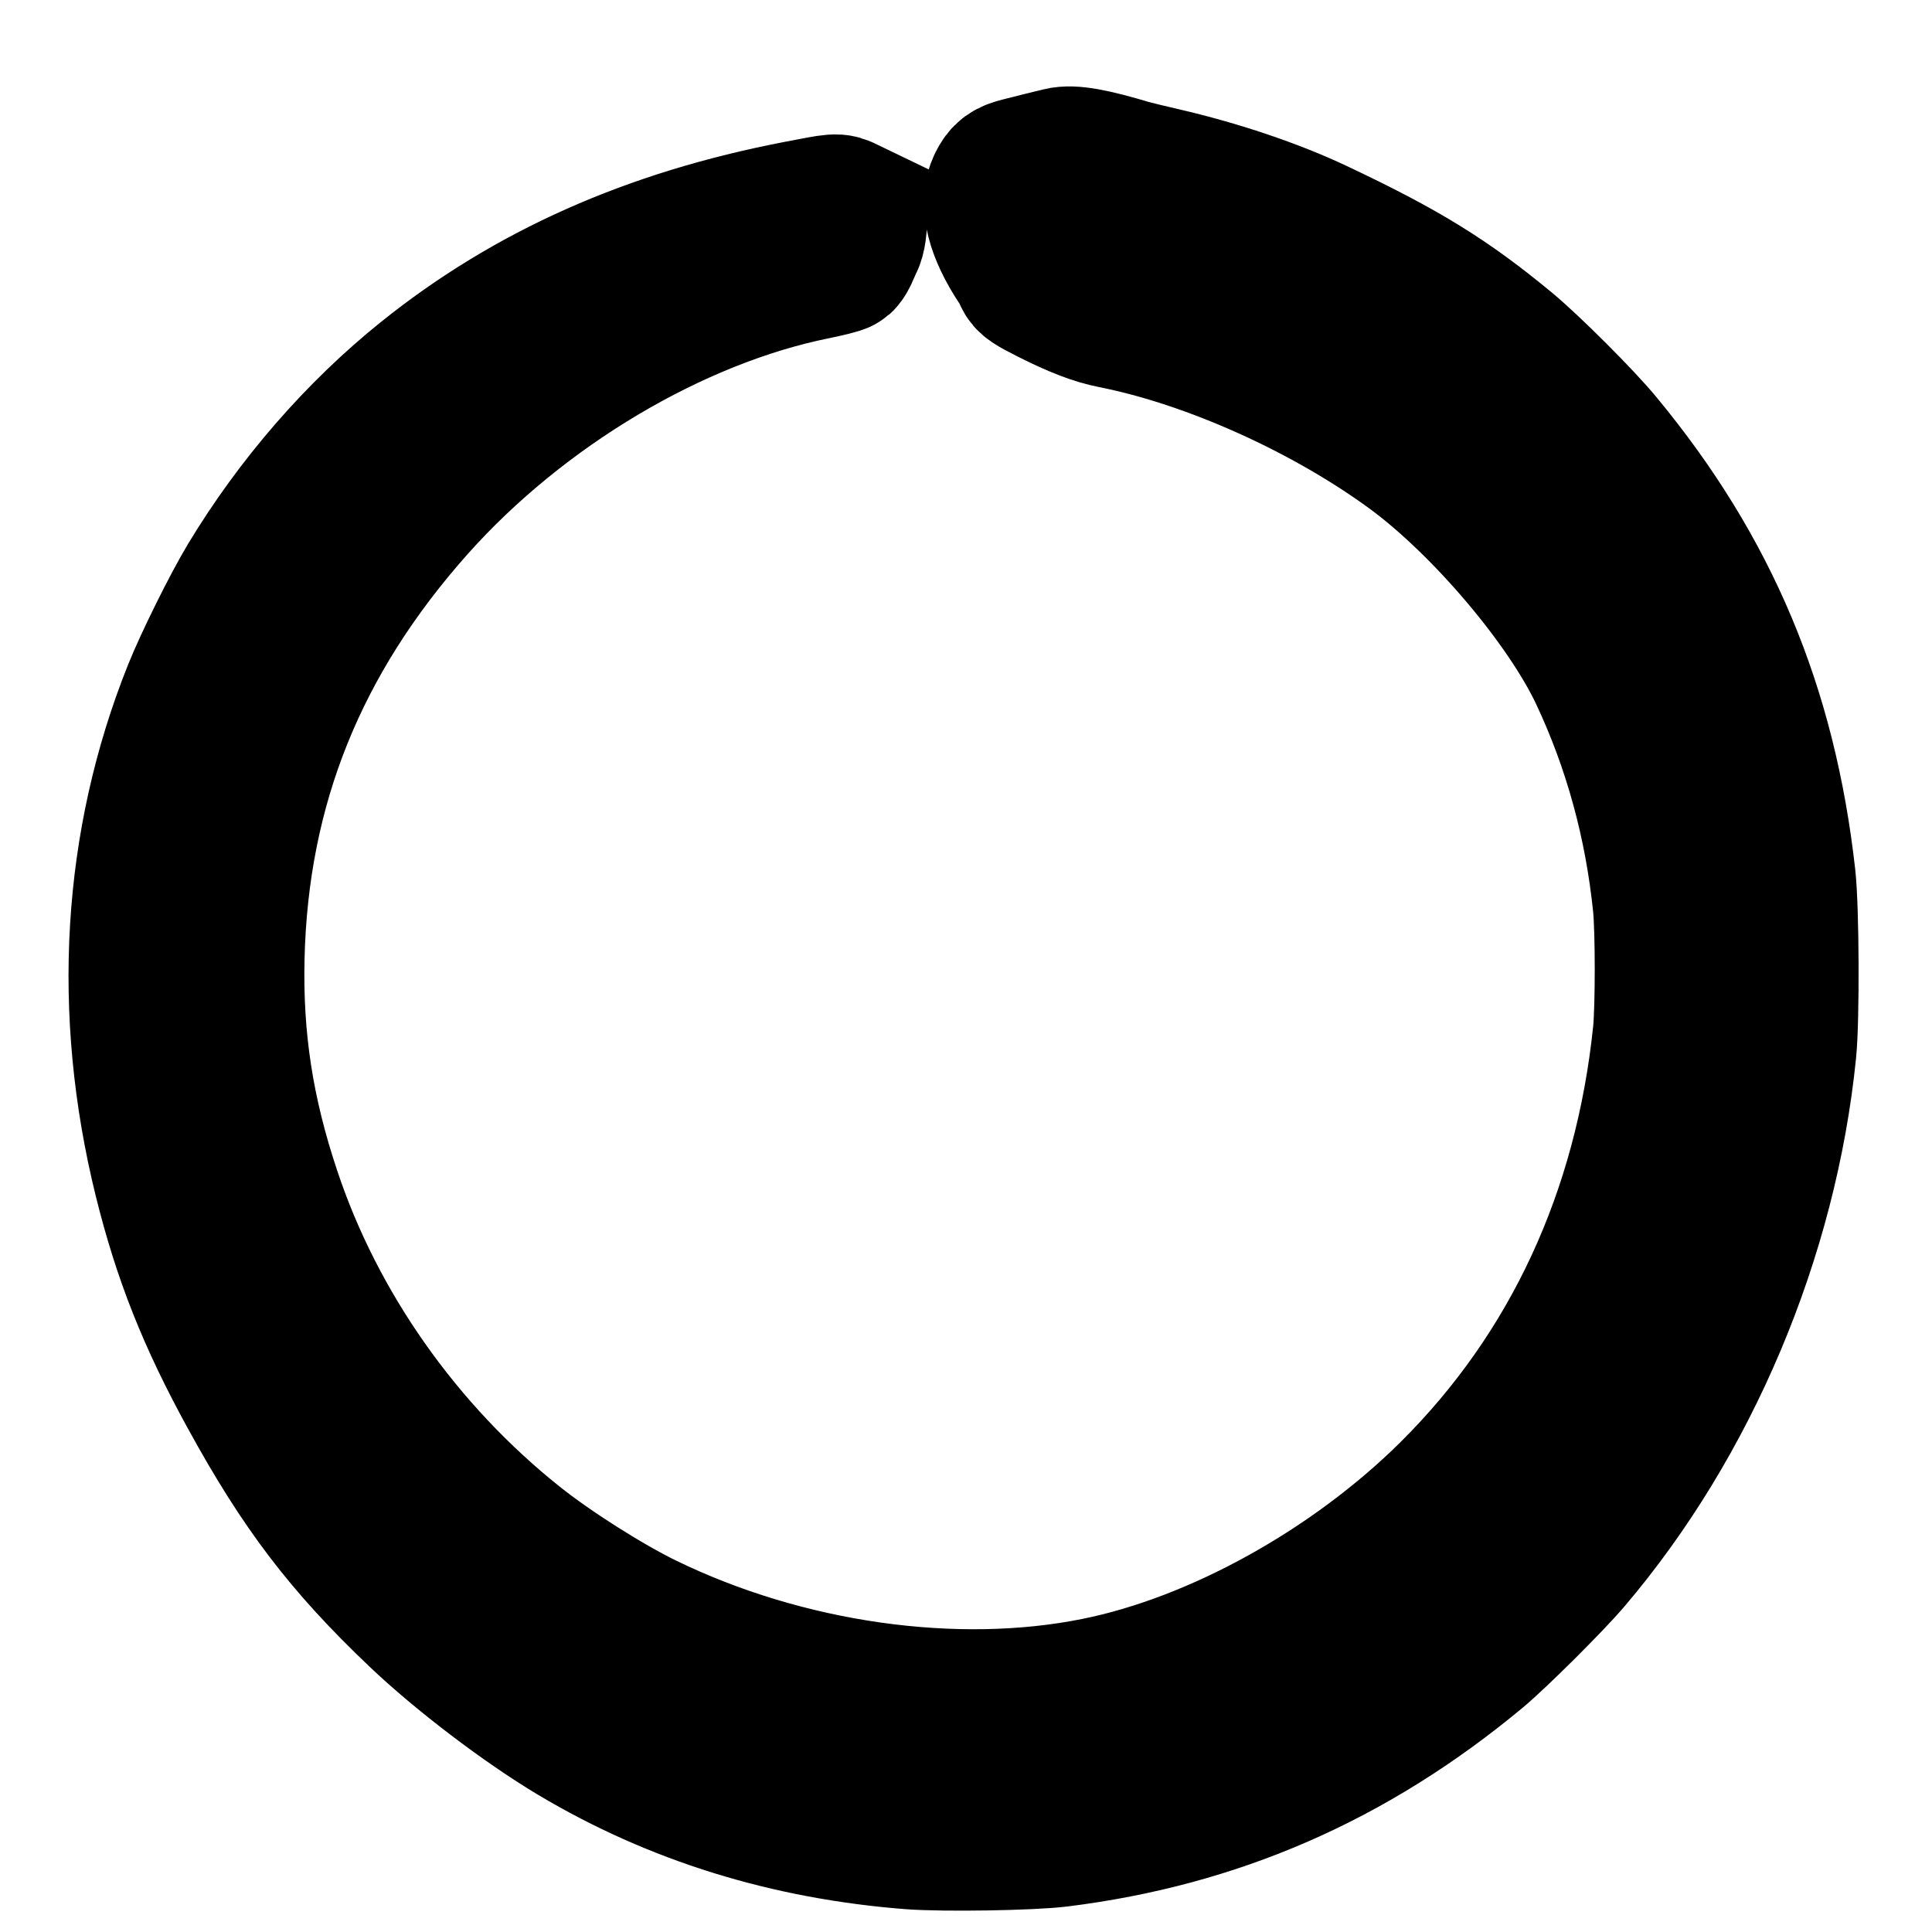
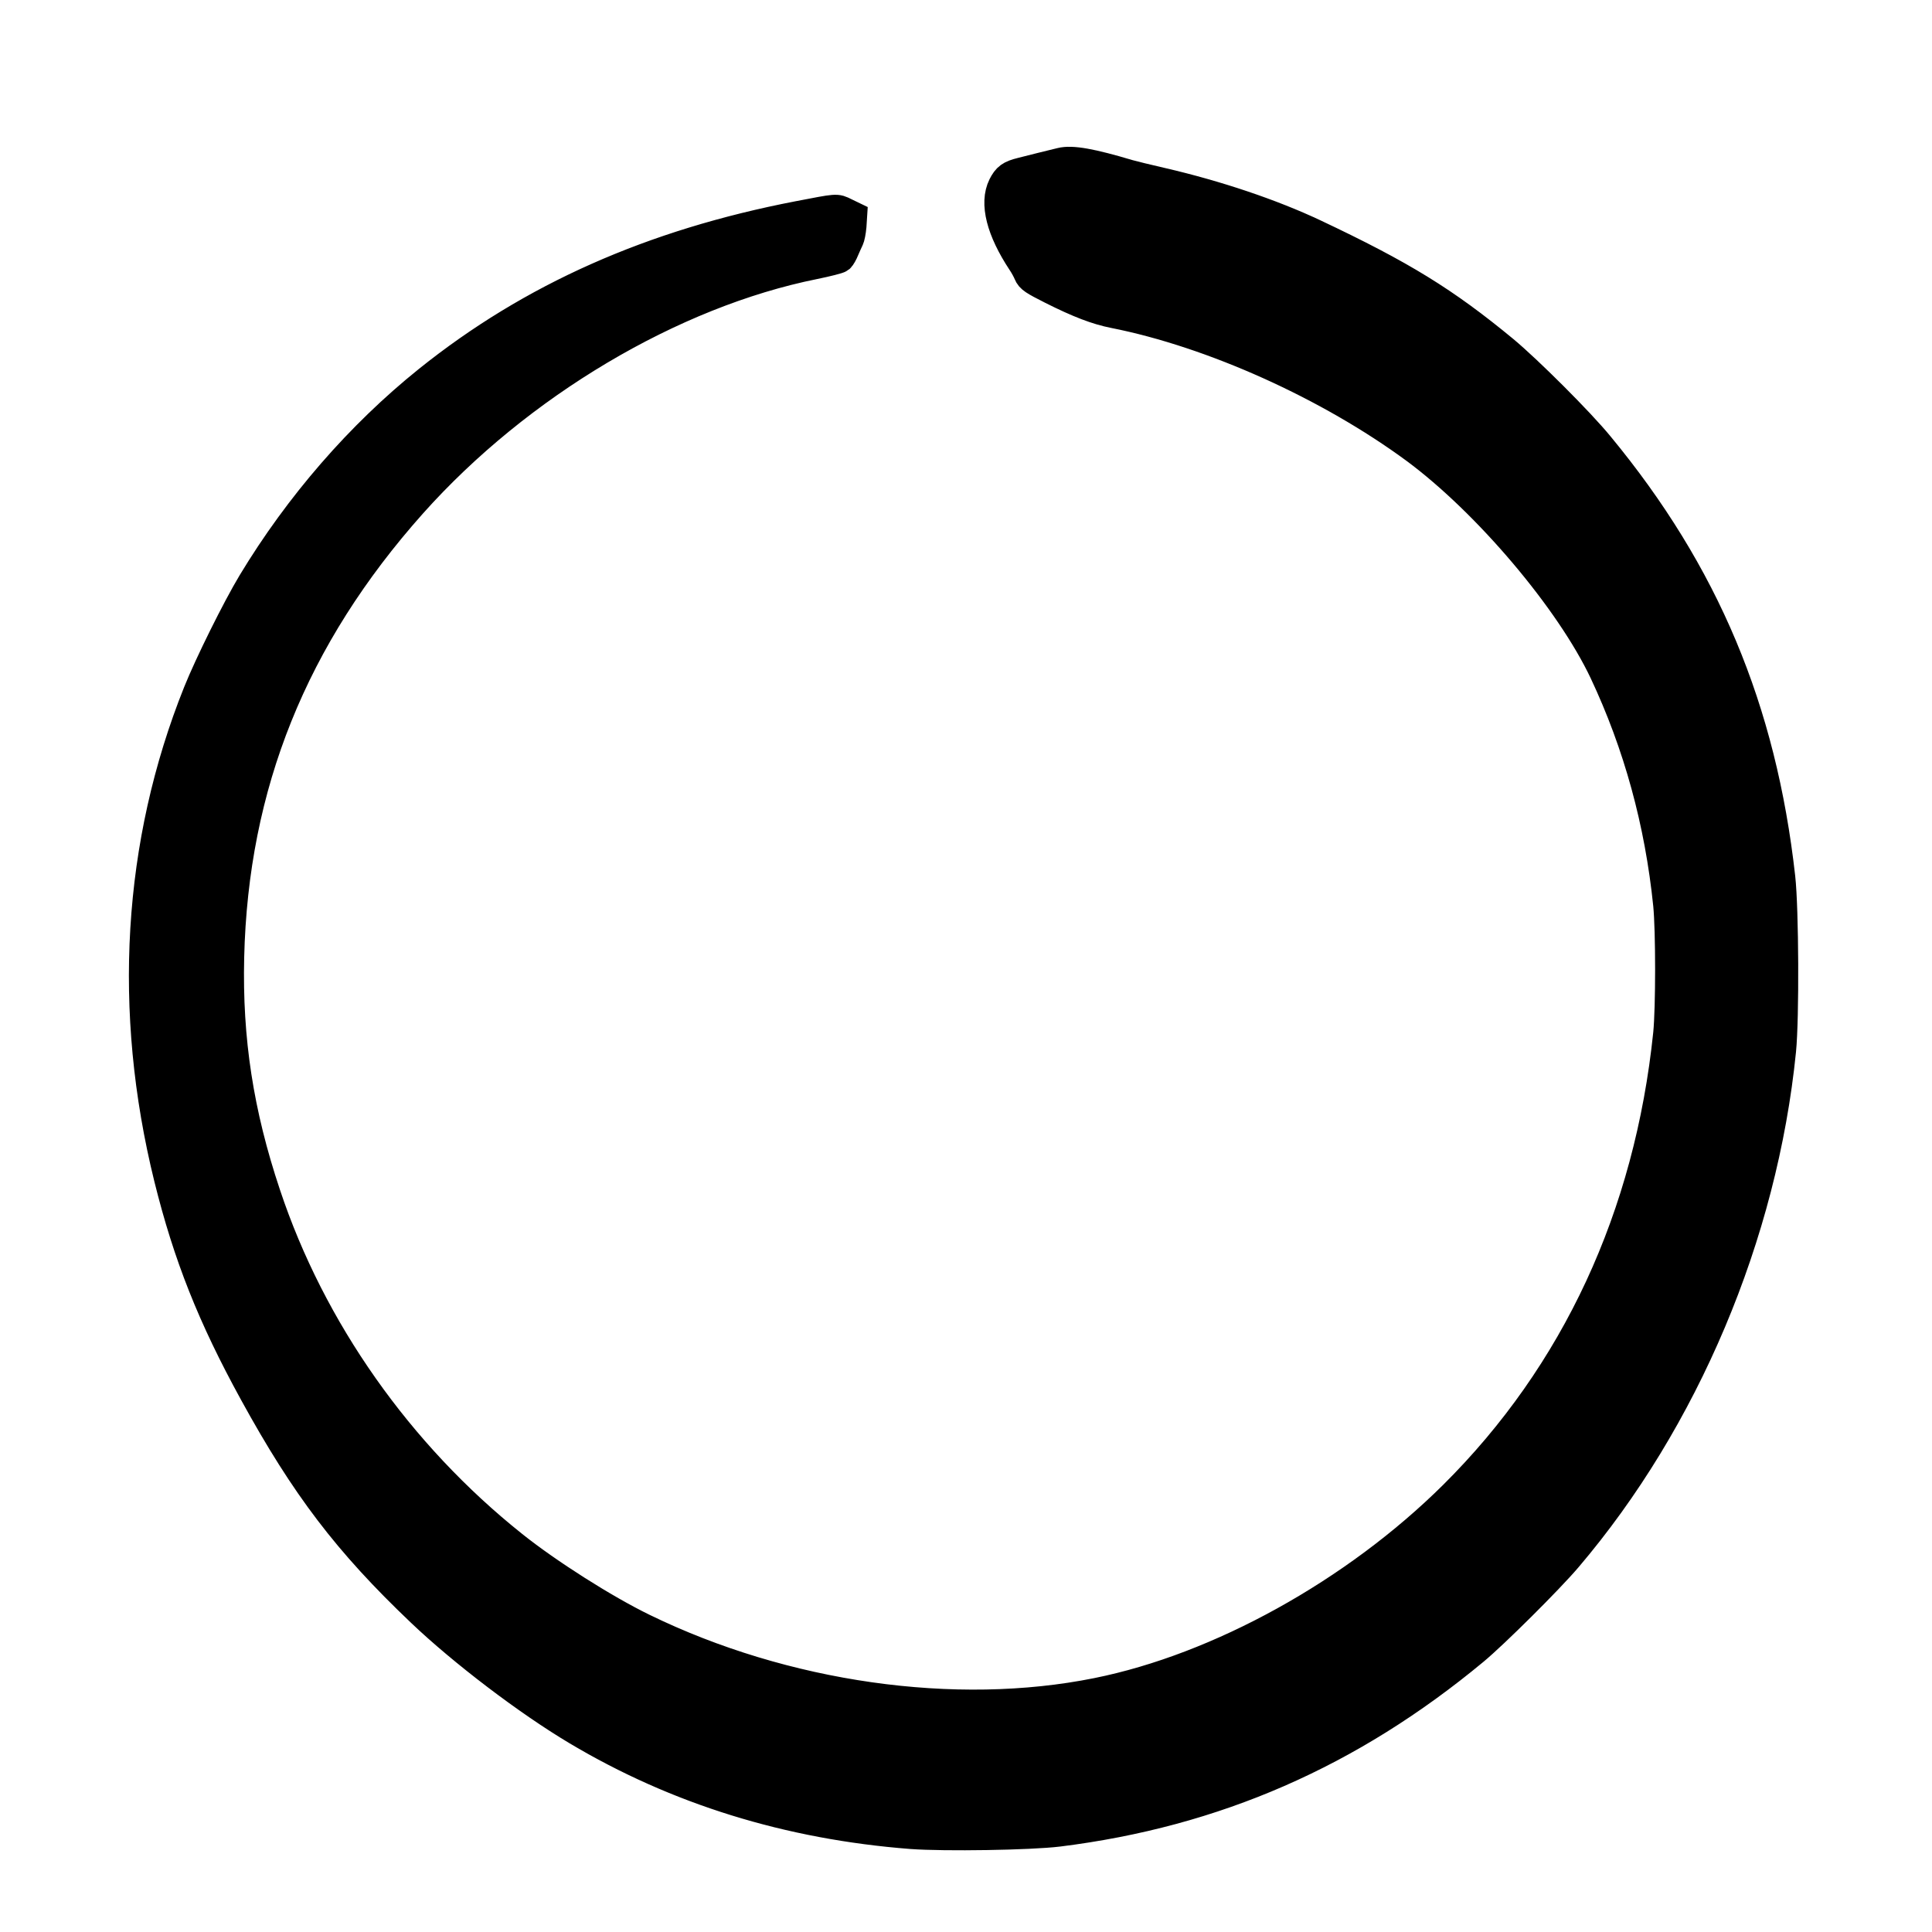
<svg xmlns="http://www.w3.org/2000/svg" width="64" height="64" viewBox="0 0 64 64" fill="none">
-   <path d="M35.147 5.392C34.907 5.451 34.117 5.643 33.84 5.717C33.472 5.808 33.365 5.888 33.227 6.16C32.944 6.731 33.168 7.616 33.861 8.667C33.941 8.784 34.037 8.96 34.075 9.056C34.139 9.211 34.245 9.28 34.848 9.584C35.739 10.032 36.336 10.261 36.907 10.373C40.17 11.019 44.037 12.763 46.896 14.869C49.28 16.635 52.021 19.872 53.147 22.256C54.277 24.656 54.986 27.237 55.264 29.973C55.349 30.837 55.349 33.381 55.264 34.24C54.64 40.288 52.213 45.515 48.16 49.541C44.901 52.773 40.405 55.264 36.346 56.08C31.637 57.029 25.979 56.224 21.296 53.941C20.016 53.317 18.149 52.133 16.987 51.205C13.2 48.187 10.293 44.059 8.8 39.573C7.899 36.88 7.525 34.443 7.589 31.712C7.723 26.005 9.696 21.099 13.643 16.672C17.168 12.725 22.251 9.701 26.976 8.752C27.392 8.667 27.771 8.571 27.808 8.539C27.845 8.507 27.92 8.379 27.968 8.256C28.021 8.128 28.091 7.979 28.117 7.925C28.149 7.867 28.187 7.669 28.203 7.493L28.224 7.163L27.979 7.045C27.701 6.907 27.755 6.907 26.453 7.157C21.605 8.091 17.616 9.861 14.187 12.613C11.936 14.421 9.92 16.741 8.368 19.312C7.851 20.171 6.939 22.011 6.565 22.944C4.56 27.947 4.229 33.472 5.6 39.024C6.235 41.584 7.035 43.605 8.427 46.139C10.128 49.237 11.525 51.077 13.952 53.387C15.339 54.709 17.493 56.347 19.12 57.317C22.432 59.291 26.128 60.437 30.197 60.752C31.291 60.832 34.117 60.789 35.066 60.672C40.24 60.027 44.715 58.075 48.827 54.661C49.493 54.107 51.296 52.315 51.904 51.6C55.792 47.035 58.384 40.901 58.997 34.8C59.104 33.728 59.088 30.117 58.971 29.067C58.346 23.499 56.459 19.003 52.965 14.773C52.32 13.984 50.602 12.272 49.813 11.616C47.856 10 46.437 9.125 43.536 7.755C42.123 7.088 40.304 6.475 38.48 6.053C38.011 5.947 37.52 5.824 37.386 5.787C36.154 5.419 35.509 5.301 35.147 5.392Z" fill="black" stroke-width="5" stroke="black" stroke-linecap="round" />
+   <path d="M35.147 5.392C34.907 5.451 34.117 5.643 33.84 5.717C33.472 5.808 33.365 5.888 33.227 6.16C32.944 6.731 33.168 7.616 33.861 8.667C33.941 8.784 34.037 8.96 34.075 9.056C34.139 9.211 34.245 9.28 34.848 9.584C35.739 10.032 36.336 10.261 36.907 10.373C40.17 11.019 44.037 12.763 46.896 14.869C49.28 16.635 52.021 19.872 53.147 22.256C54.277 24.656 54.986 27.237 55.264 29.973C55.349 30.837 55.349 33.381 55.264 34.24C54.64 40.288 52.213 45.515 48.16 49.541C44.901 52.773 40.405 55.264 36.346 56.08C31.637 57.029 25.979 56.224 21.296 53.941C20.016 53.317 18.149 52.133 16.987 51.205C13.2 48.187 10.293 44.059 8.8 39.573C7.899 36.88 7.525 34.443 7.589 31.712C7.723 26.005 9.696 21.099 13.643 16.672C17.168 12.725 22.251 9.701 26.976 8.752C27.392 8.667 27.771 8.571 27.808 8.539C27.845 8.507 27.92 8.379 27.968 8.256C28.021 8.128 28.091 7.979 28.117 7.925C28.149 7.867 28.187 7.669 28.203 7.493L28.224 7.163L27.979 7.045C27.701 6.907 27.755 6.907 26.453 7.157C21.605 8.091 17.616 9.861 14.187 12.613C11.936 14.421 9.92 16.741 8.368 19.312C7.851 20.171 6.939 22.011 6.565 22.944C4.56 27.947 4.229 33.472 5.6 39.024C6.235 41.584 7.035 43.605 8.427 46.139C10.128 49.237 11.525 51.077 13.952 53.387C15.339 54.709 17.493 56.347 19.12 57.317C22.432 59.291 26.128 60.437 30.197 60.752C31.291 60.832 34.117 60.789 35.066 60.672C40.24 60.027 44.715 58.075 48.827 54.661C49.493 54.107 51.296 52.315 51.904 51.6C55.792 47.035 58.384 40.901 58.997 34.8C59.104 33.728 59.088 30.117 58.971 29.067C58.346 23.499 56.459 19.003 52.965 14.773C52.32 13.984 50.602 12.272 49.813 11.616C47.856 10 46.437 9.125 43.536 7.755C42.123 7.088 40.304 6.475 38.48 6.053C38.011 5.947 37.52 5.824 37.386 5.787C36.154 5.419 35.509 5.301 35.147 5.392Z" fill="black" stroke-width="1" stroke="black" stroke-linecap="round" />
</svg>
